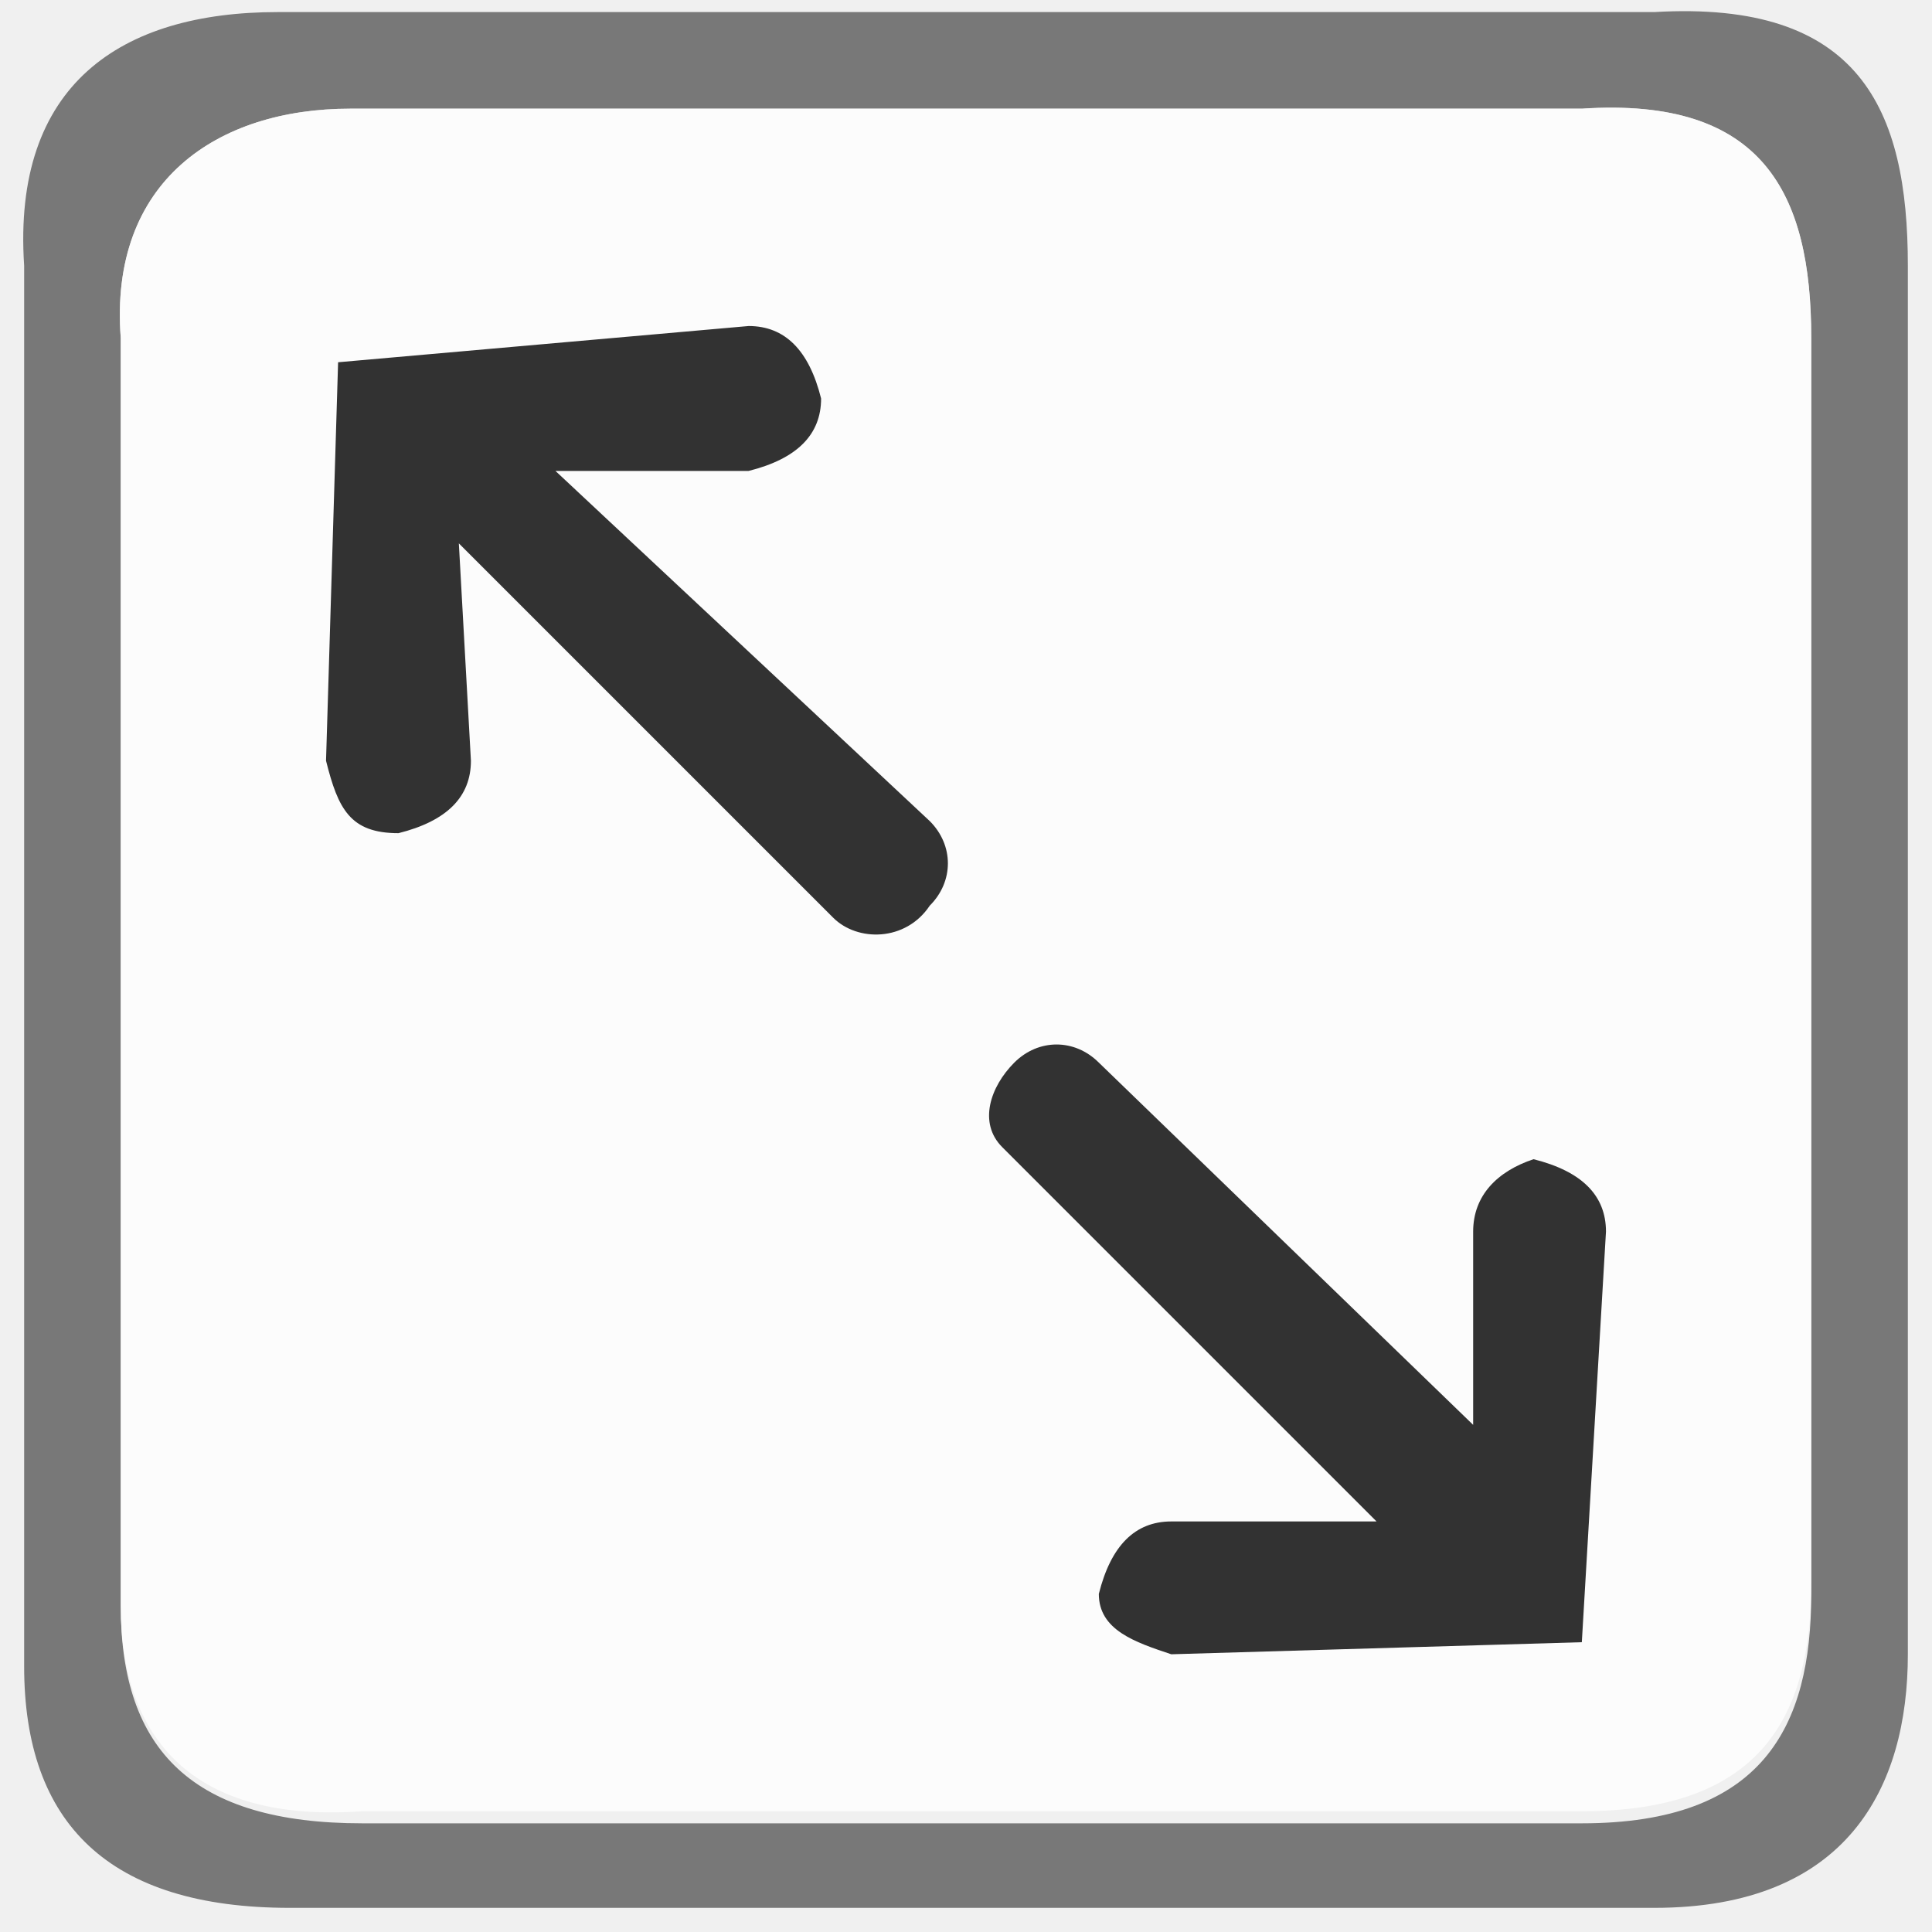
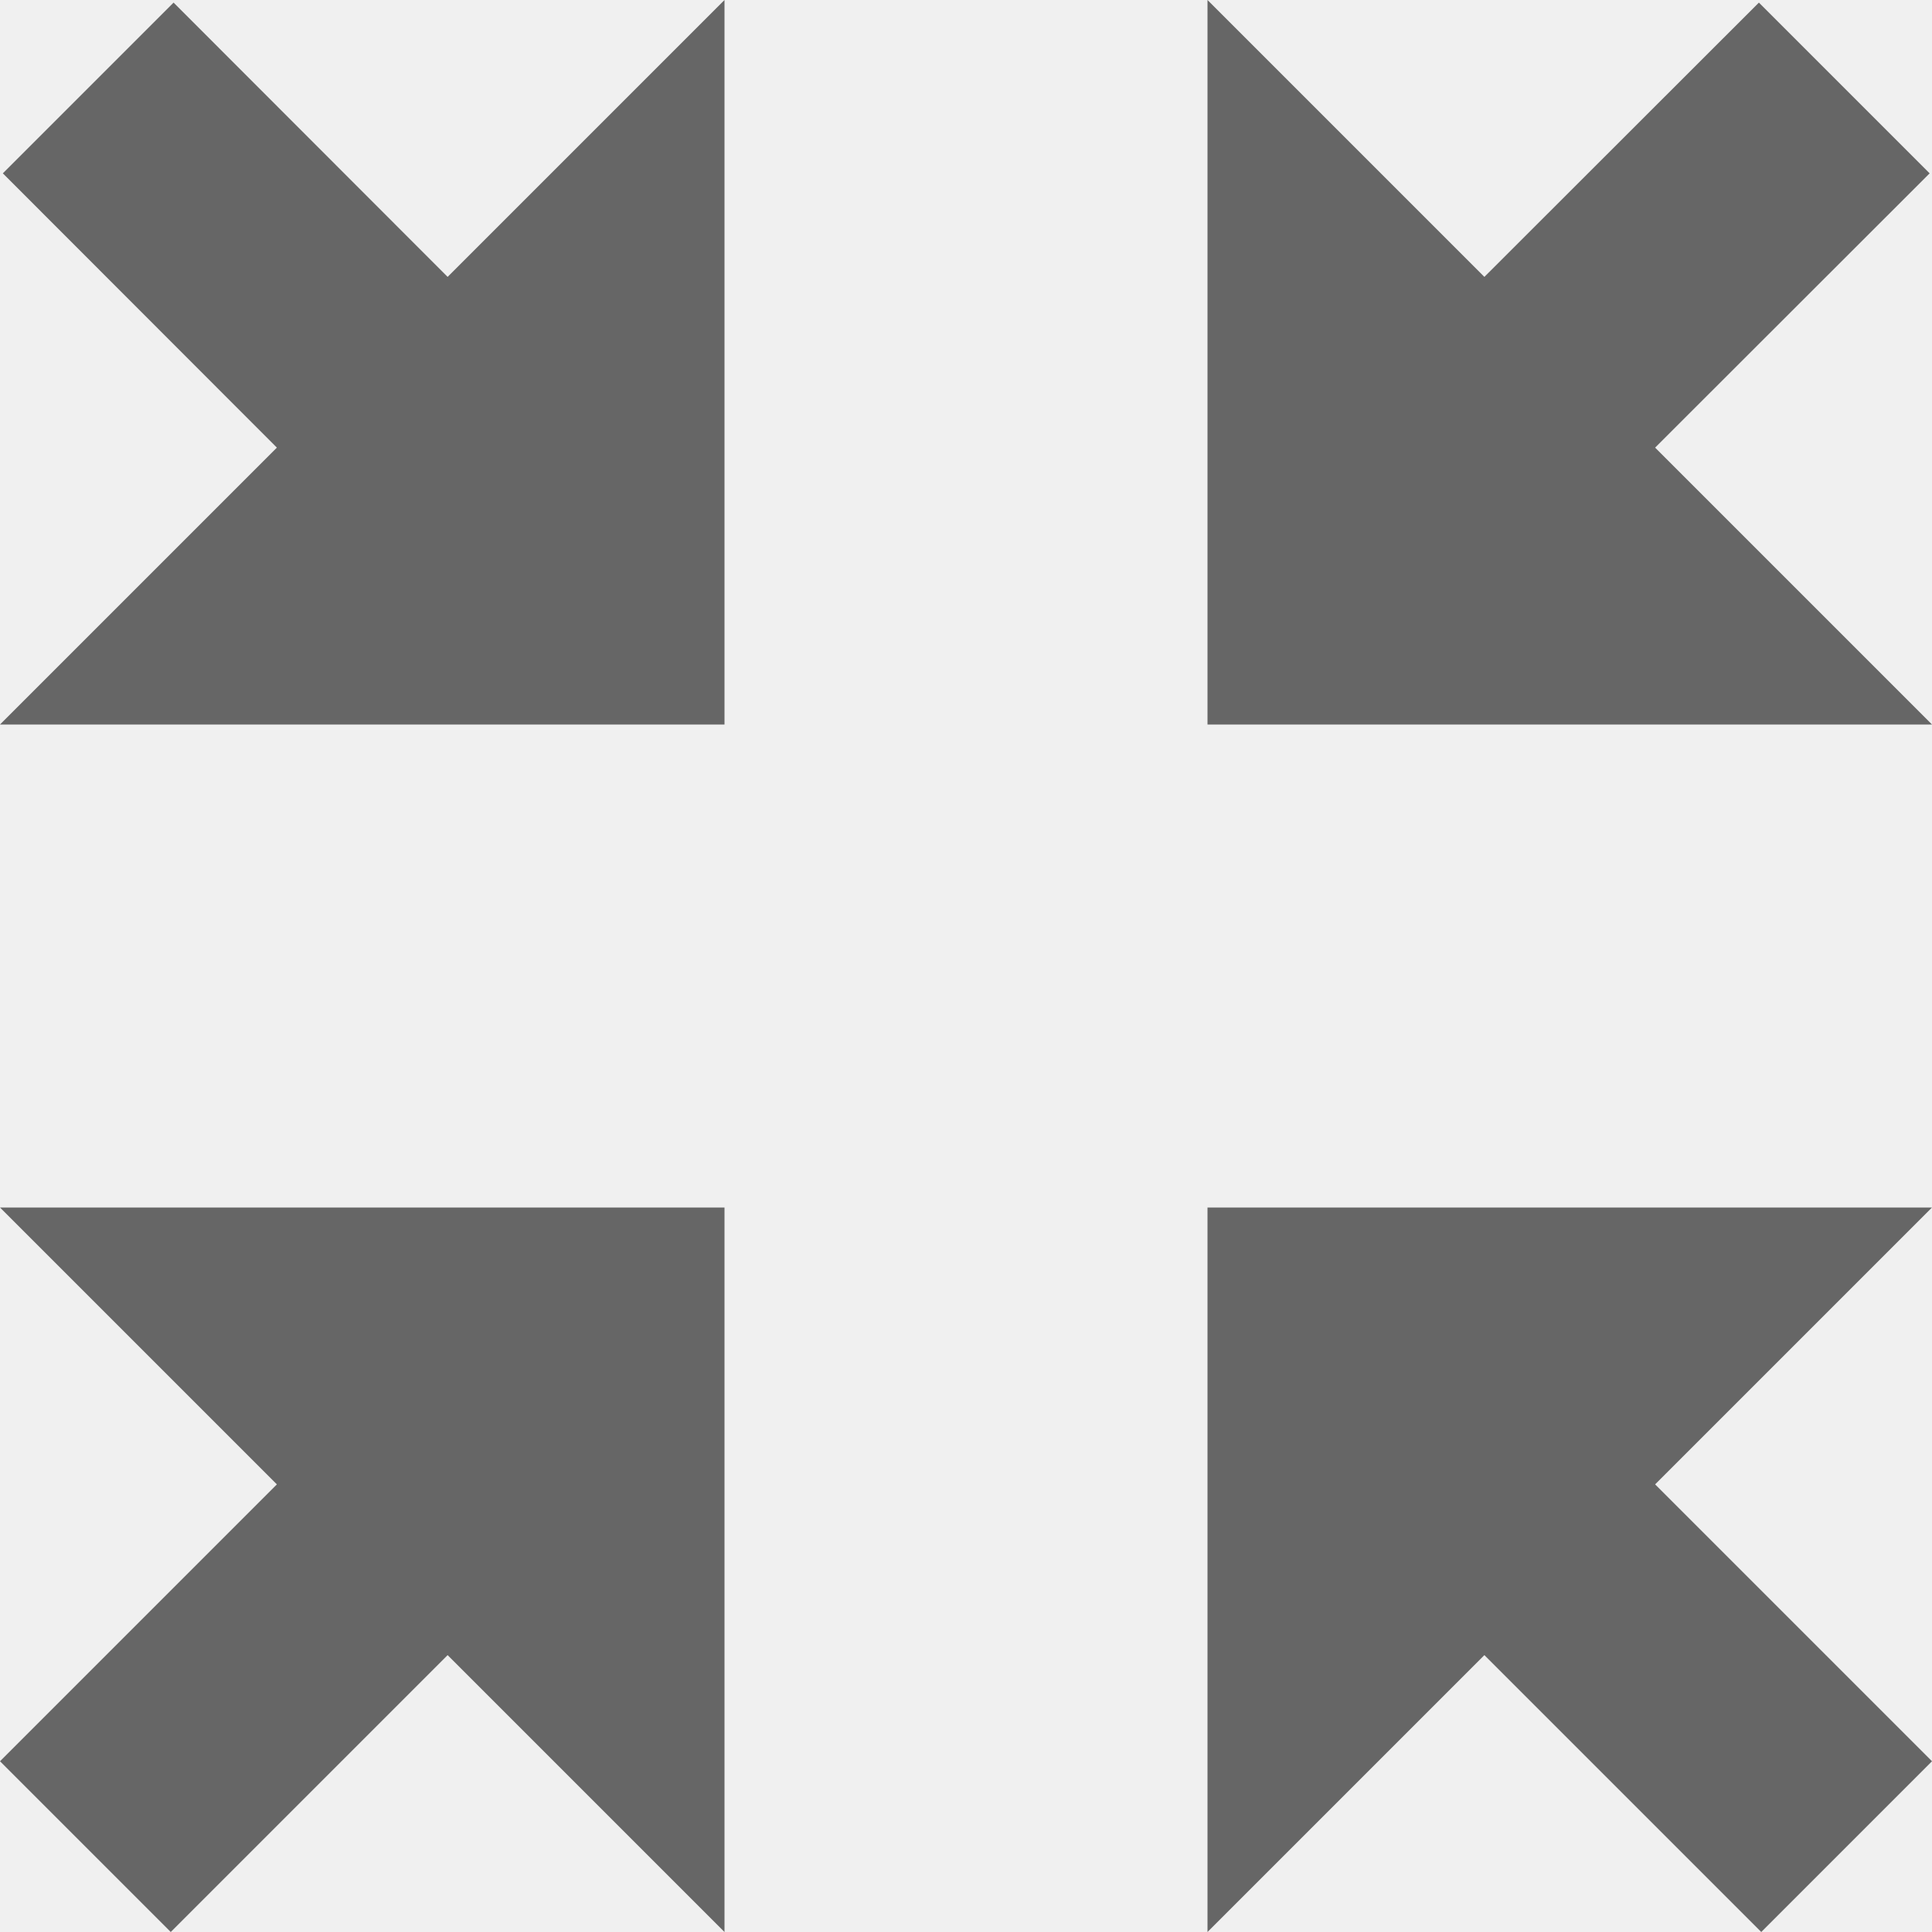
- <svg xmlns="http://www.w3.org/2000/svg" version="1.1" id="Layer_1" x="0px" y="0px" viewBox="0 0 16 16" enable-background="new 0 0 16 16" xml:space="preserve">
-   <path opacity="0.5" enable-background="new    " d="M13.7,0.1H2.3C1,0.1,0.1,0.7,0.2,2.2v11.6c0,1.3,0.7,2,2.2,2h11.3  c1.6,0,2.1-1,2.1-2.1V2.2C15.8,0.9,15.4,0,13.7,0.1z M15,13.2c0,1.1-0.4,1.9-1.9,1.9H3c-1.4,0-2-0.6-2-1.8V2.8  C0.9,1.5,1.8,0.9,2.9,0.9h10.2C14.6,0.8,15,1.6,15,2.8V13.2z" />
-   <path opacity="0.8" fill="#FFFFFF" enable-background="new    " d="M1,13.3V2.8C0.9,1.5,1.8,0.9,2.9,0.9h10.2  C14.6,0.8,15,1.6,15,2.8v10.3c0,1.1-0.4,1.9-1.9,1.9H3C1.6,15.1,1,14.4,1,13.3z" />
-   <path opacity="0.8" enable-background="new    " d="M13.3,10.2c0-0.3-0.2-0.5-0.6-0.6c-0.3,0.1-0.5,0.3-0.5,0.6v1.6l-3.1-3  c-0.2-0.2-0.5-0.2-0.7,0C8.2,9,8.1,9.3,8.3,9.5l3.1,3.1H9.7c-0.3,0-0.5,0.2-0.6,0.6c0,0.3,0.3,0.4,0.6,0.5l3.4-0.1l0,0l0,0  L13.3,10.2z" />
-   <path opacity="0.8" enable-background="new    " d="M2.8,3L2.8,3L2.8,3L2.7,6.3c0.1,0.4,0.2,0.6,0.6,0.6c0.4-0.1,0.6-0.3,0.6-0.6  L3.8,4.5l3.1,3.1c0.2,0.2,0.6,0.2,0.8-0.1c0.2-0.2,0.2-0.5,0-0.7L4.6,3.9h1.6c0.4-0.1,0.6-0.3,0.6-0.6C6.7,2.9,6.5,2.7,6.2,2.7  L2.8,3z" />
+ <svg xmlns="http://www.w3.org/2000/svg" version="1.1" id="Capa_1" x="0px" y="0px" viewBox="0 0 32 32" style="enable-background:new 0 0 32 32;" xml:space="preserve" width="512px" height="512px">
+   <g>
+     <g id="fullscreen_x5F_exit">
+       <g>
+         <polygon points="24.586,27.414 29.172,32 32,29.172 27.414,24.586 32,20 20,20 20,32    " fill="#666666" />
+         <polygon points="0,12 12,12 12,0 7.414,4.586 2.875,0.043 0.047,2.871 4.586,7.414    " fill="#666666" />
+         <polygon points="0,29.172 2.828,32 7.414,27.414 12,32 12,20 0,20 4.586,24.586    " fill="#666666" />
+         <polygon points="20,12 32,12 27.414,7.414 31.961,2.871 29.133,0.043 24.586,4.586 20,0    " fill="#666666" />
+       </g>
+     </g>
+   </g>
+   <g>
+ </g>
+   <g>
+ </g>
+   <g>
+ </g>
+   <g>
+ </g>
+   <g>
+ </g>
+   <g>
+ </g>
+   <g>
+ </g>
+   <g>
+ </g>
+   <g>
+ </g>
+   <g>
+ </g>
+   <g>
+ </g>
+   <g>
+ </g>
+   <g>
+ </g>
+   <g>
+ </g>
+   <g>
+ </g>
</svg>
